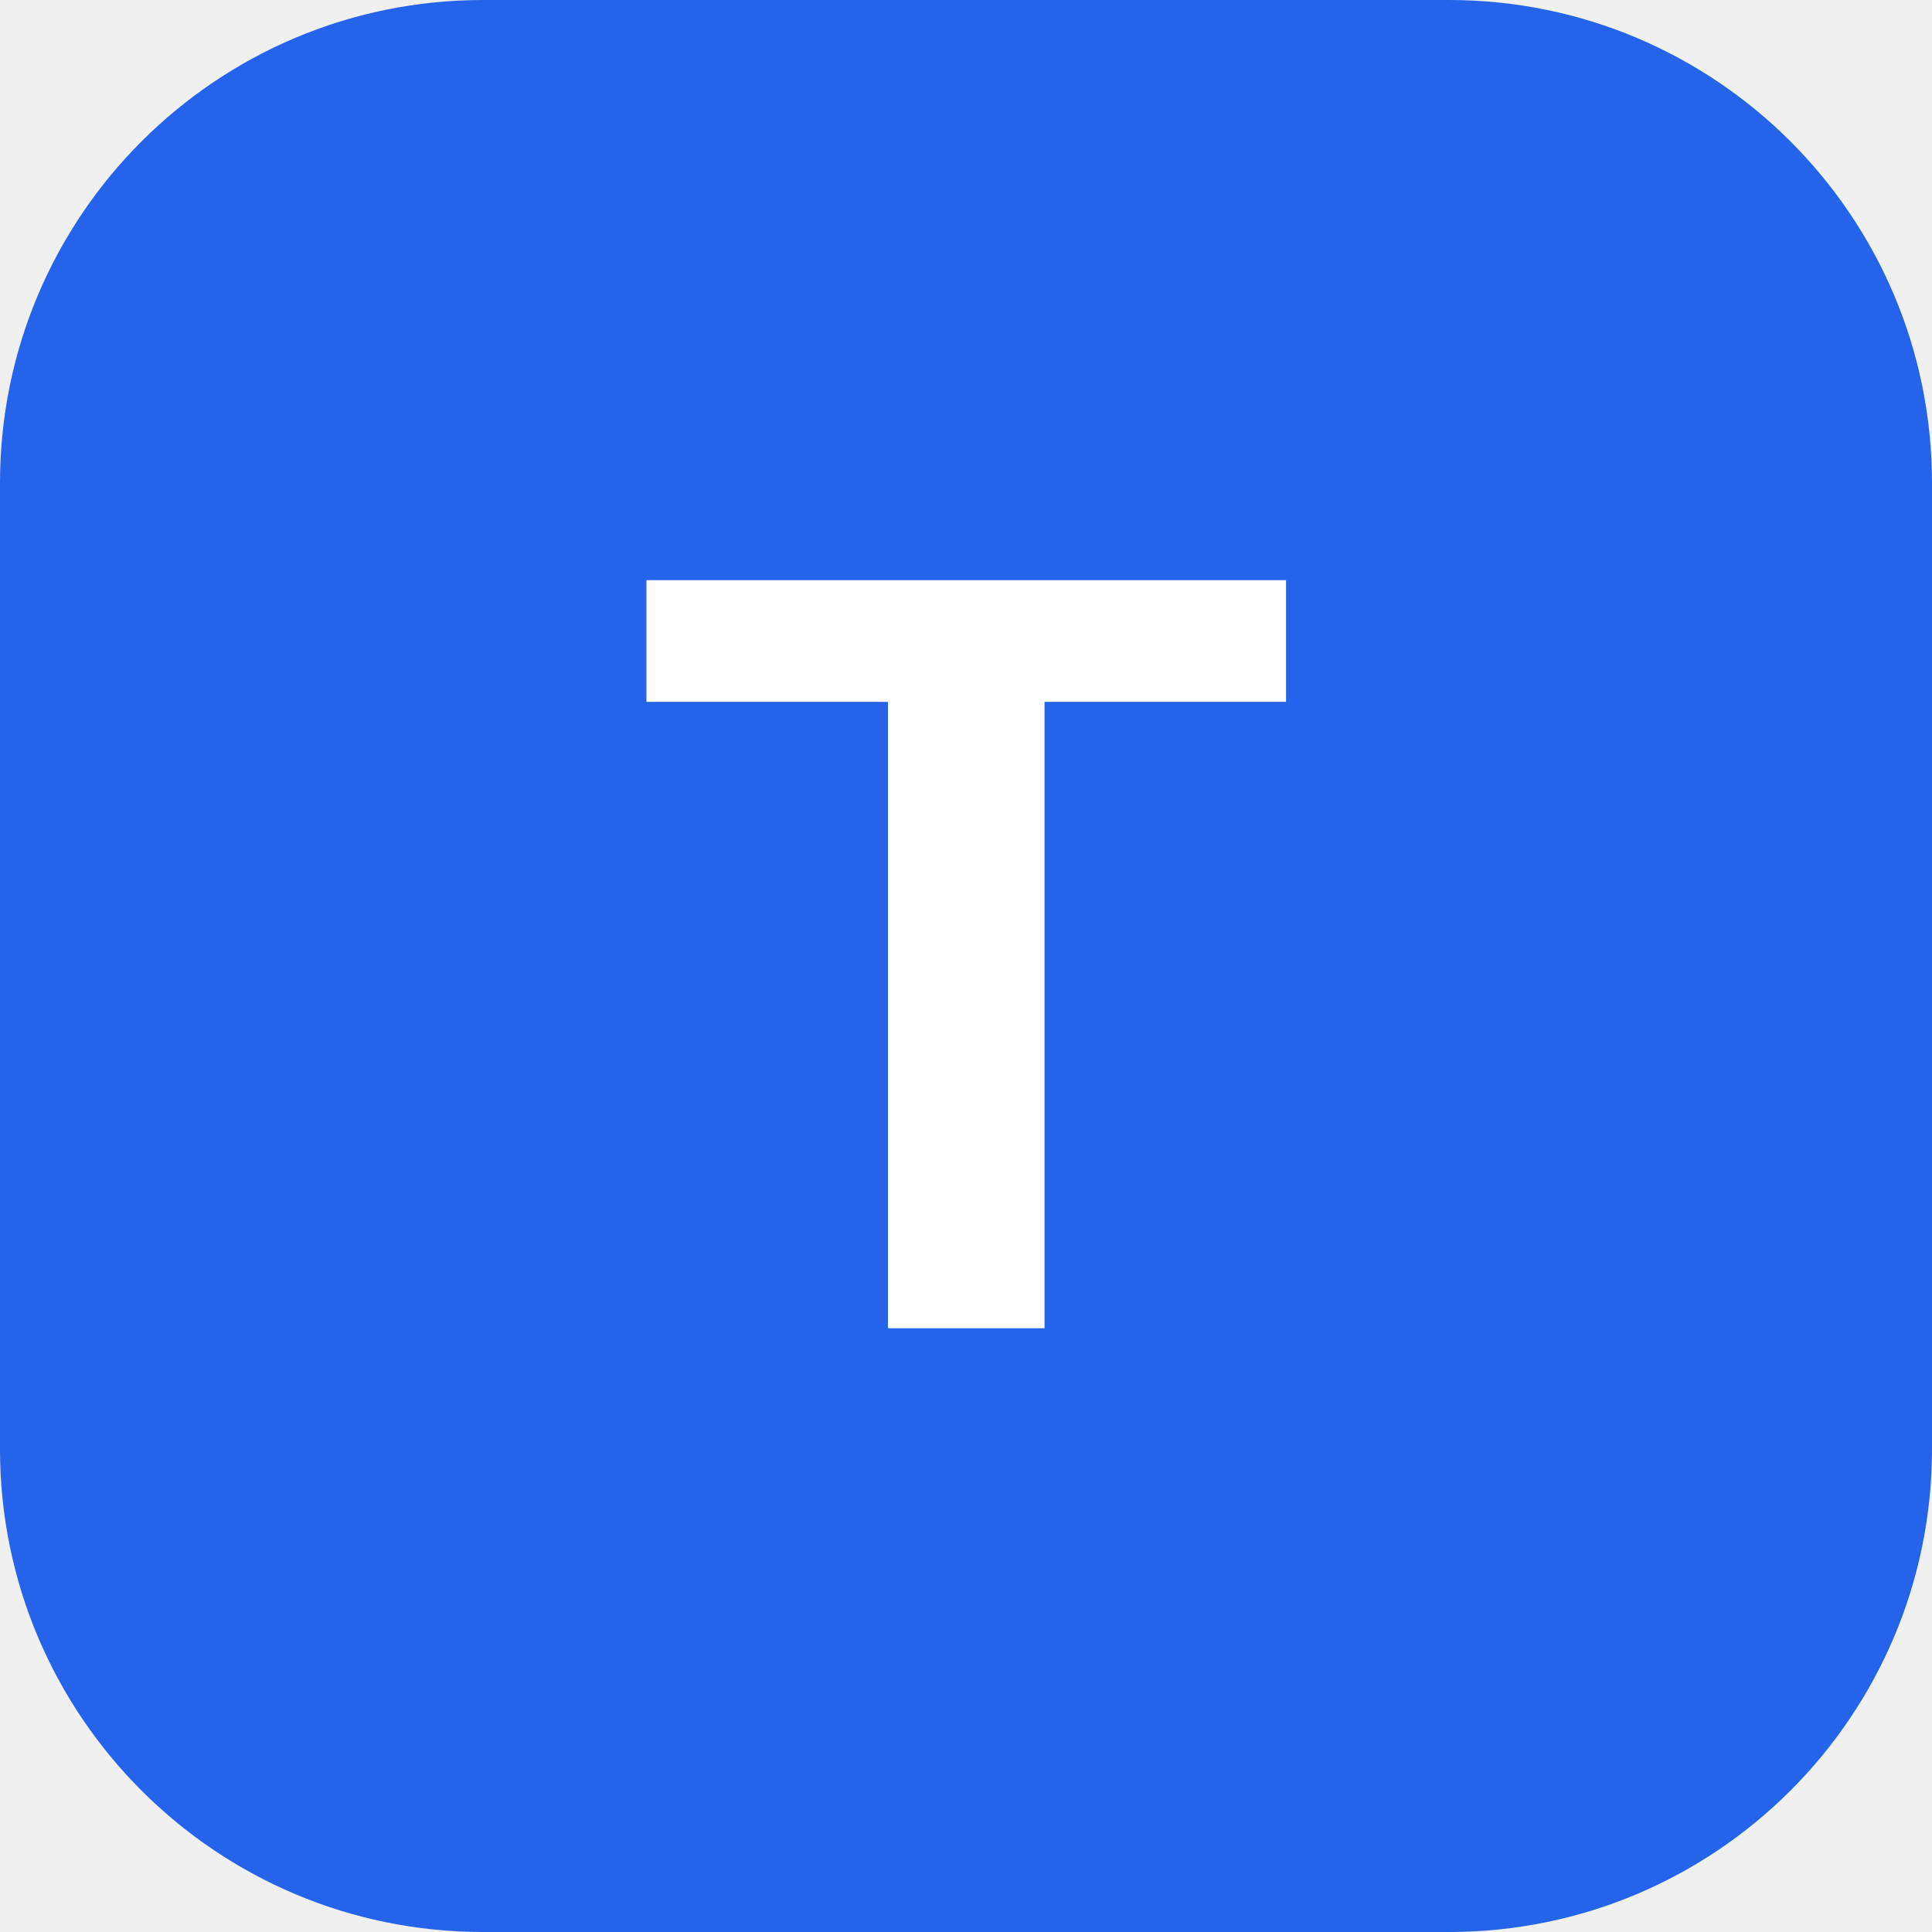
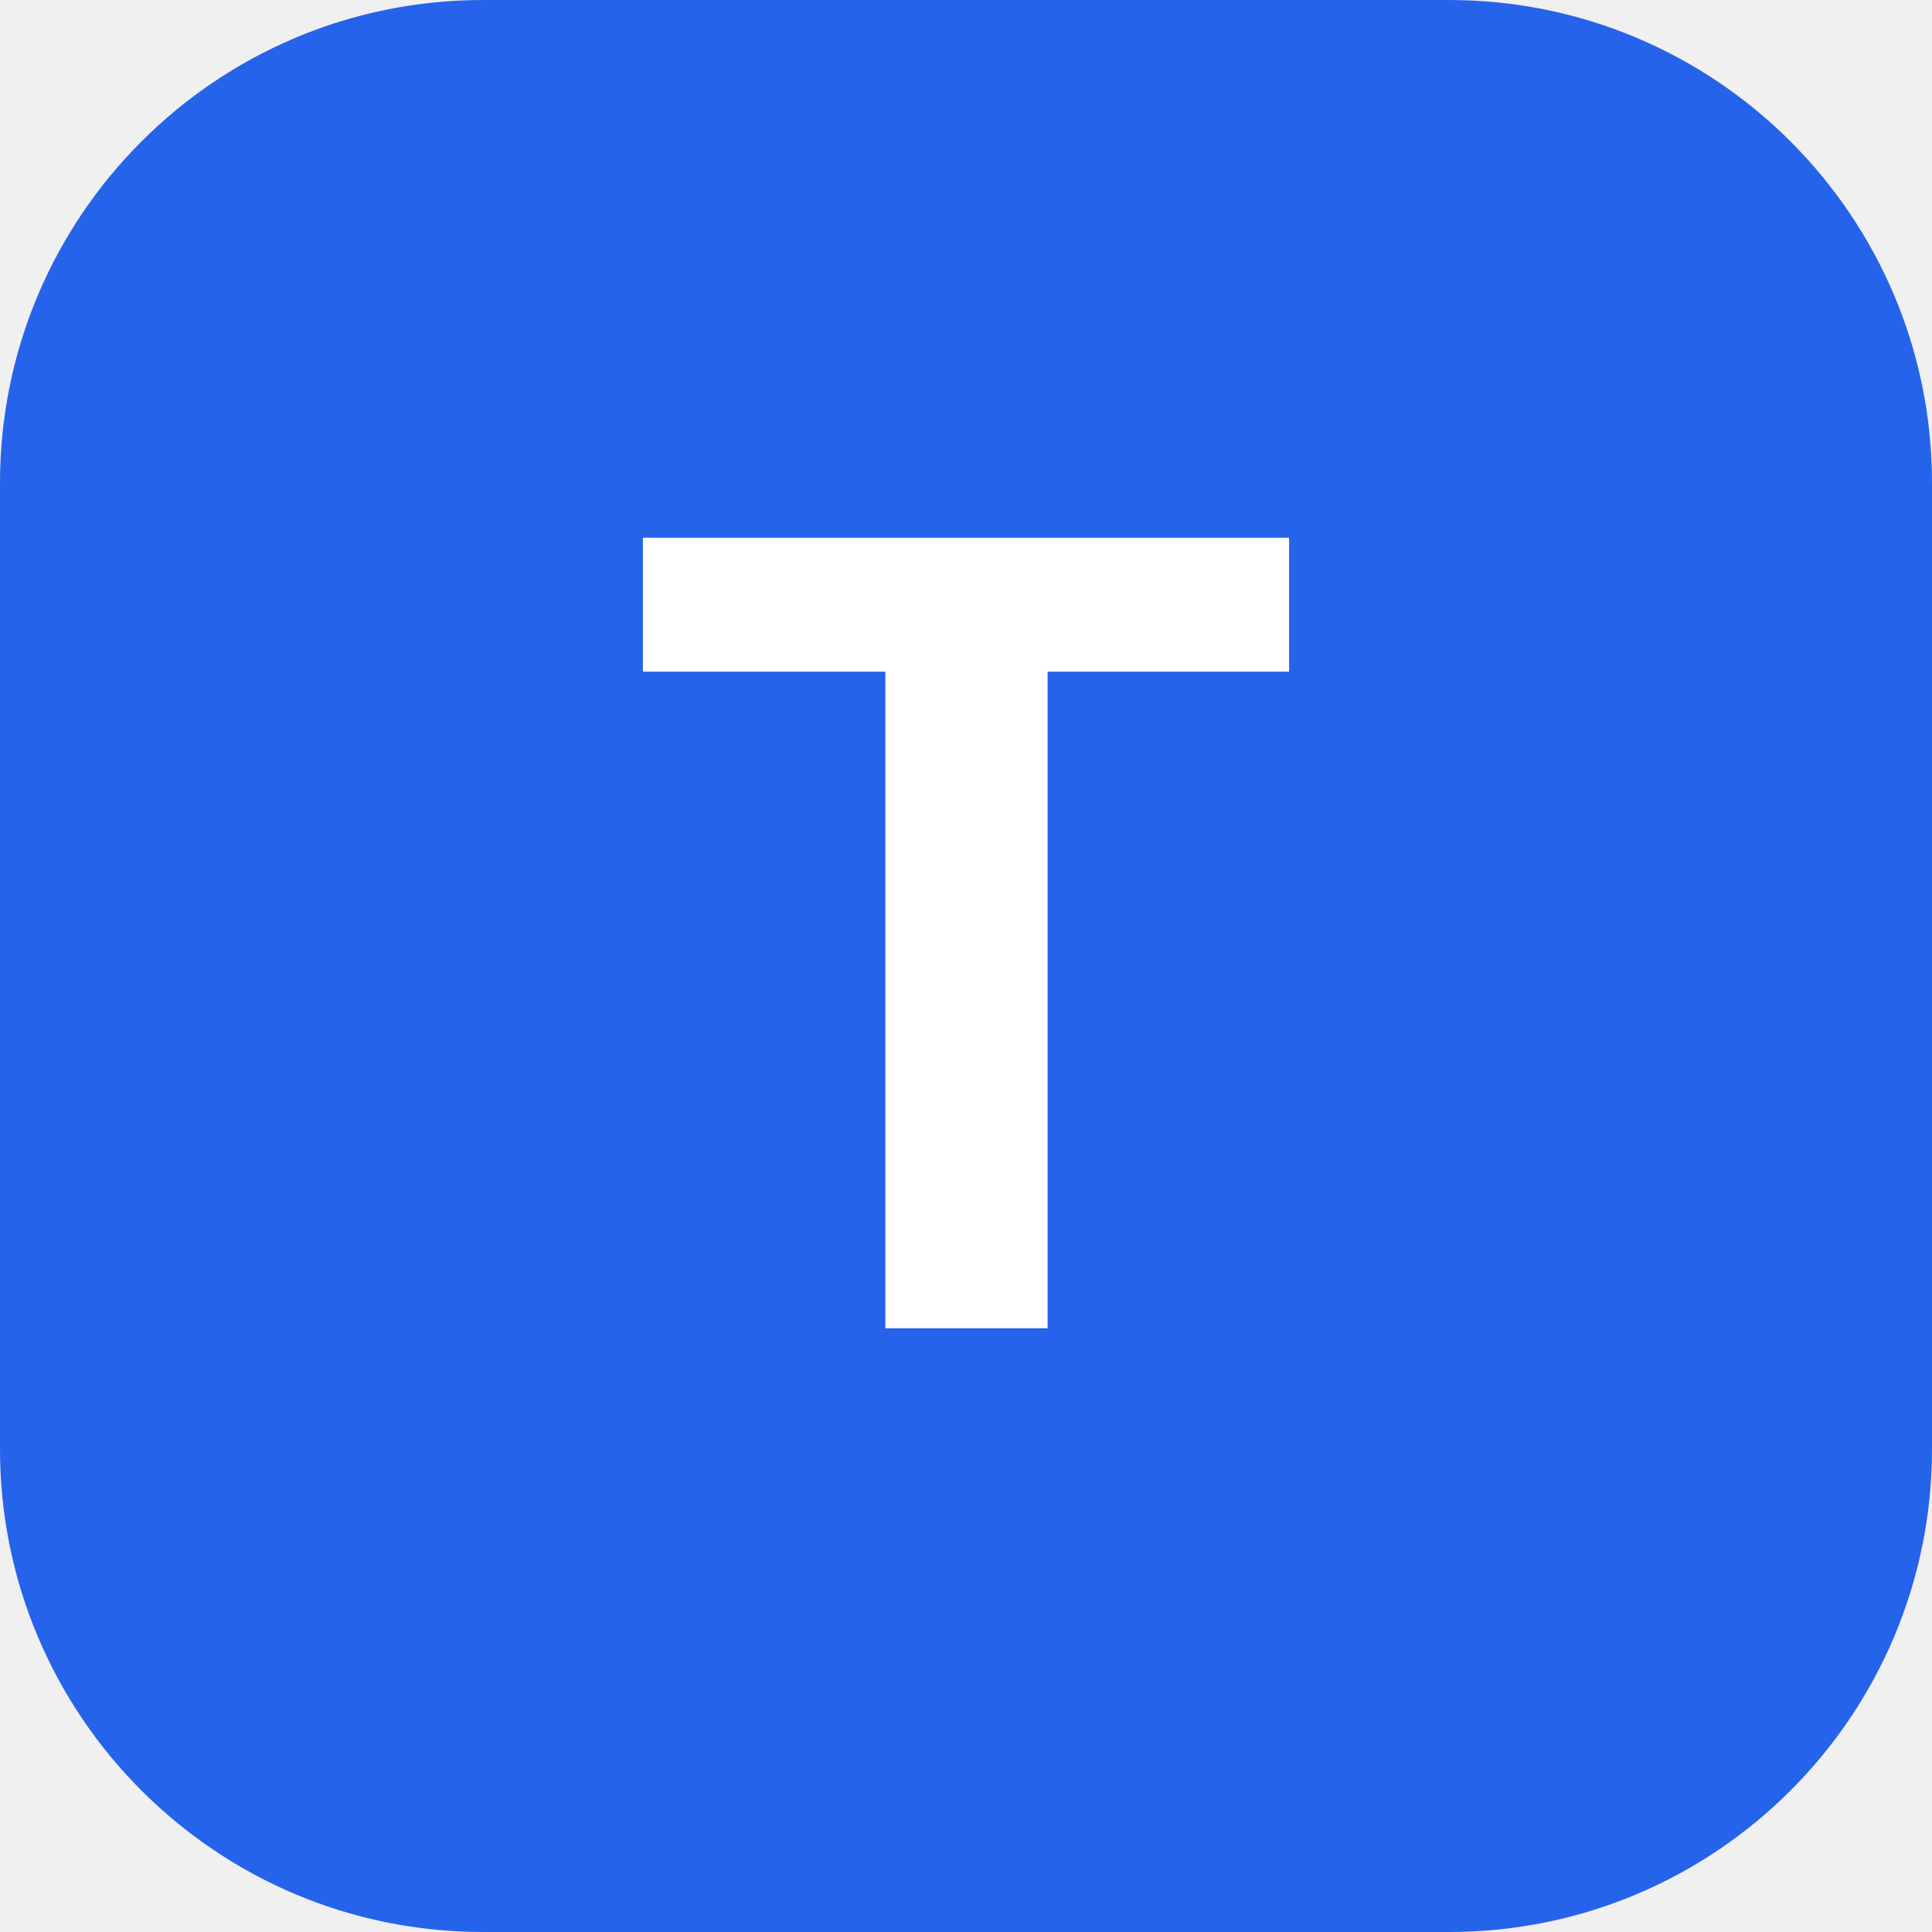
<svg xmlns="http://www.w3.org/2000/svg" width="32" height="32" viewBox="0 0 32 32" fill="none">
  <rect width="32" height="32" rx="8" fill="#2563eb" />
-   <text x="16" y="22" font-family="Arial, sans-serif" font-size="18" font-weight="bold" text-anchor="middle" fill="white">T</text>
+   <text x="16" y="22" font-family="system-ui, -apple-system, sans-serif" font-size="18" font-weight="bold" text-anchor="middle" fill="white">T</text>
</svg>
